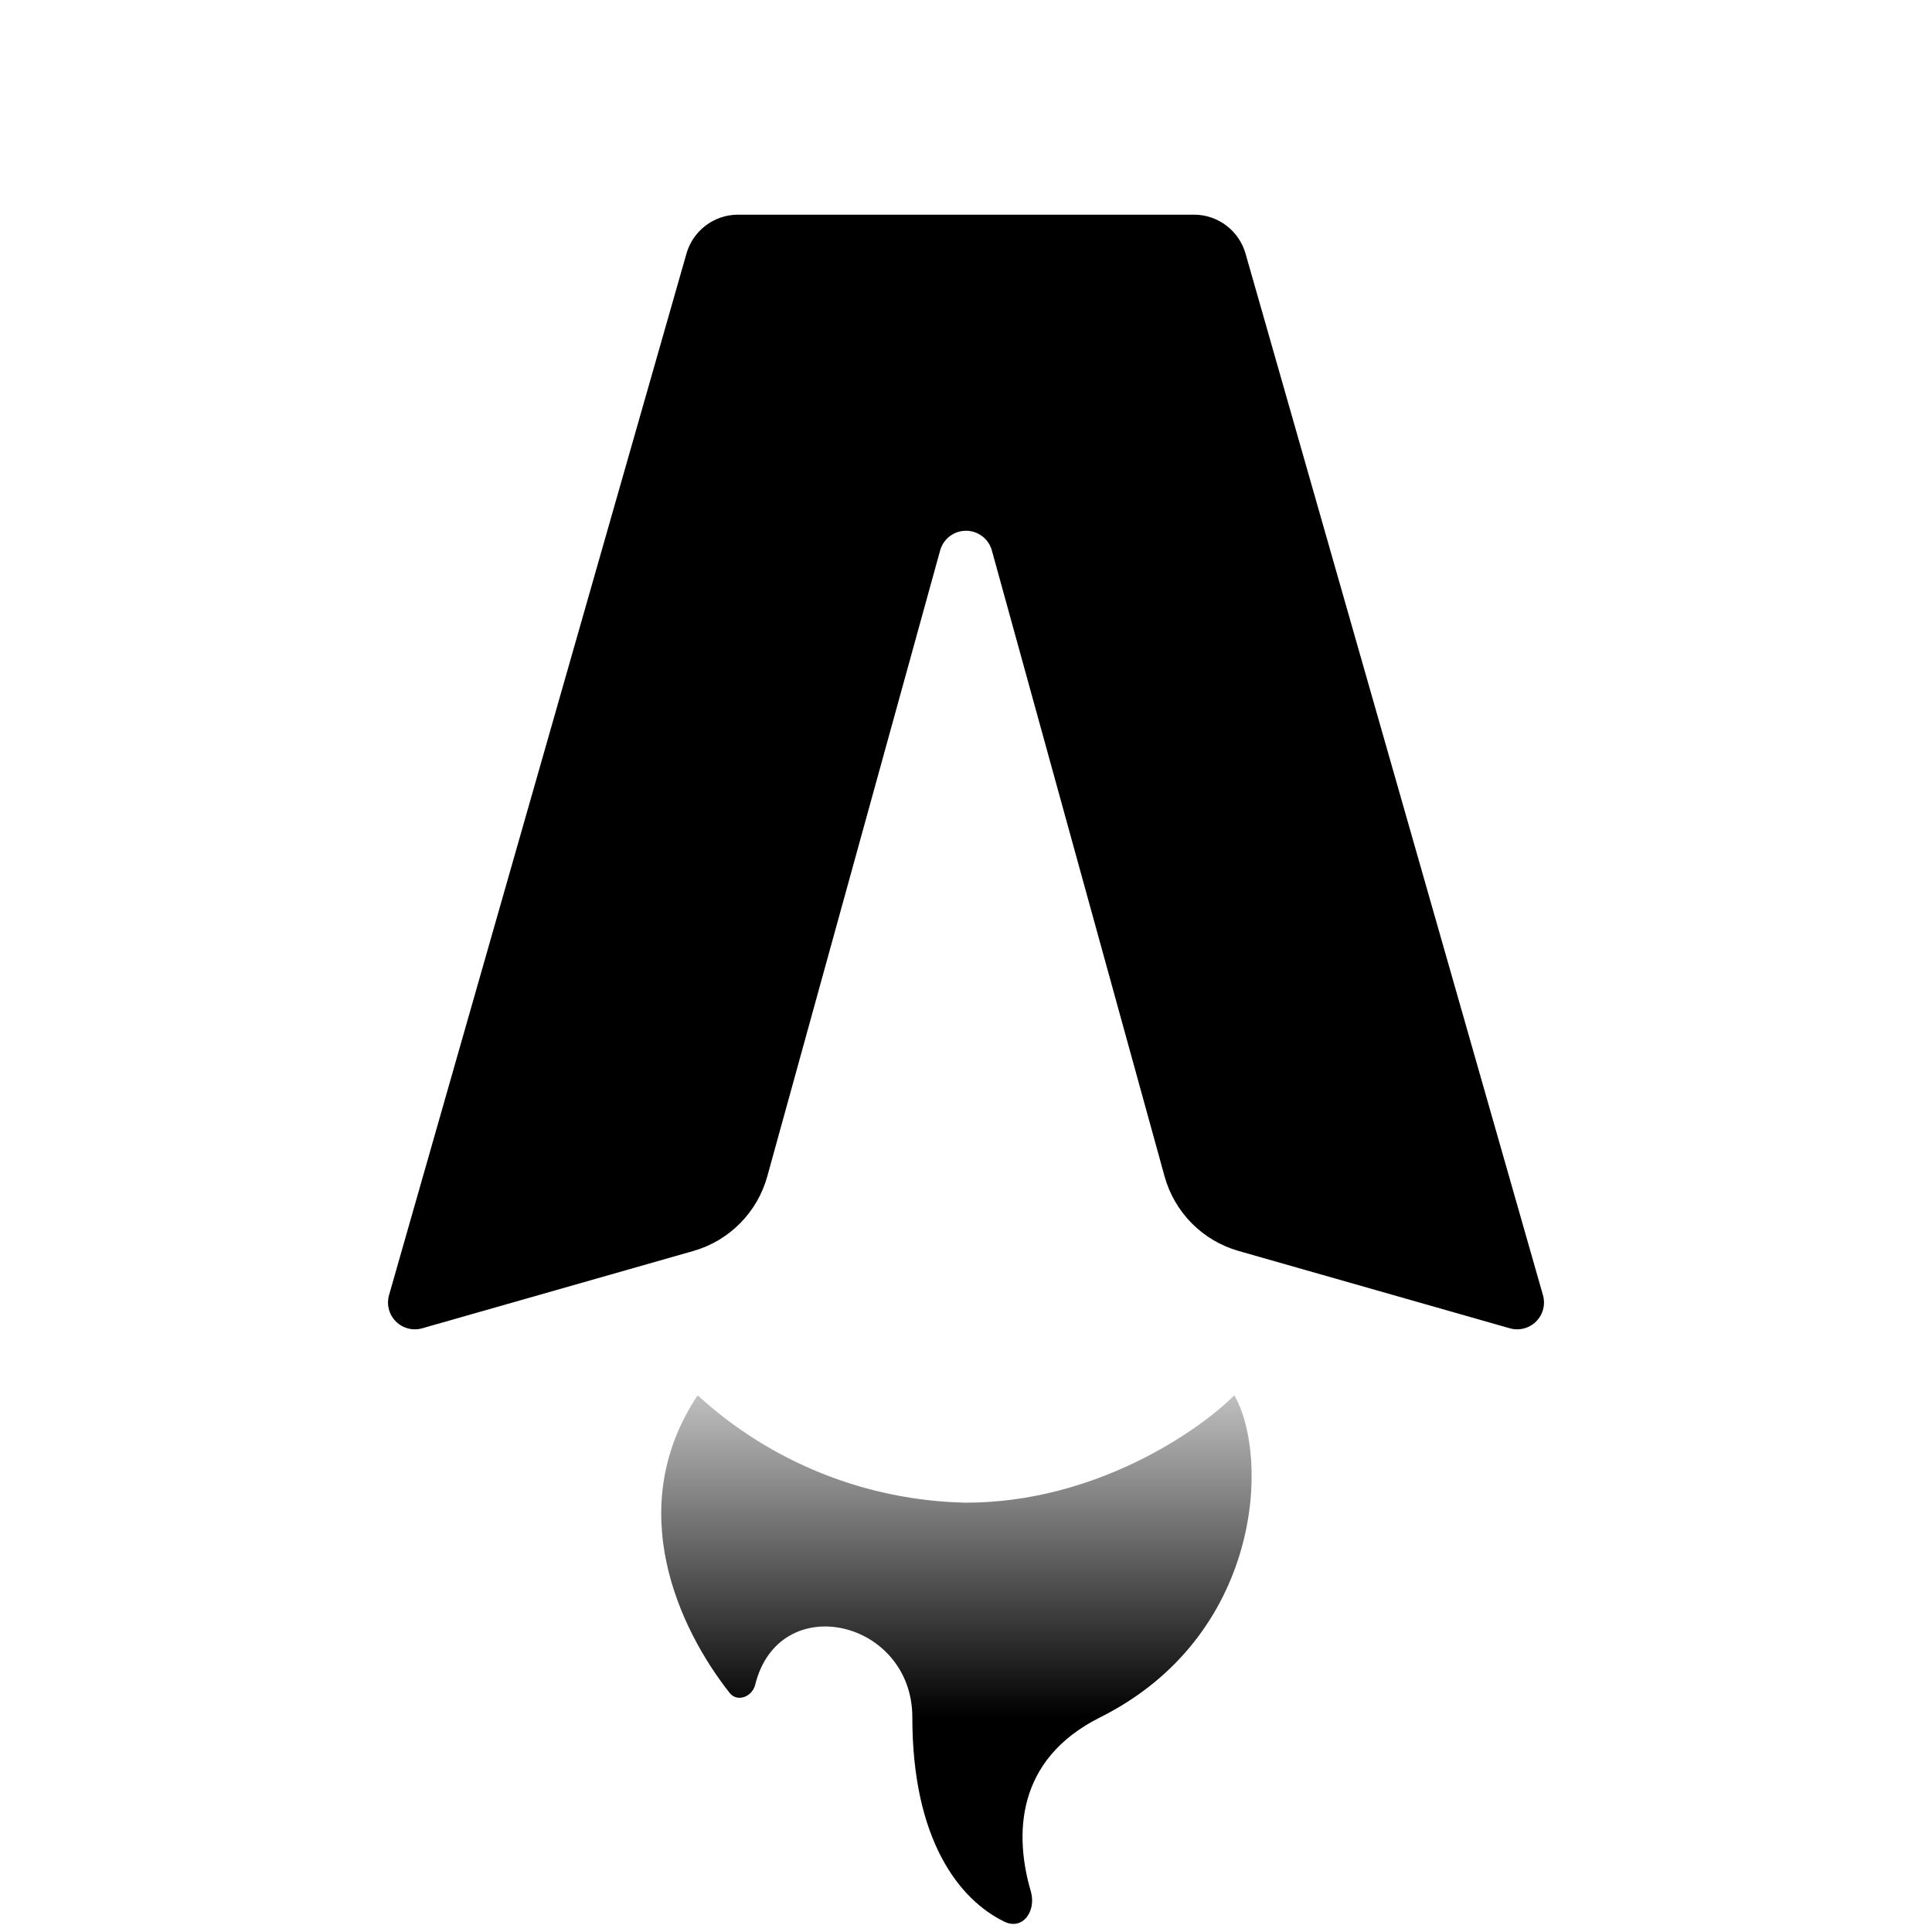
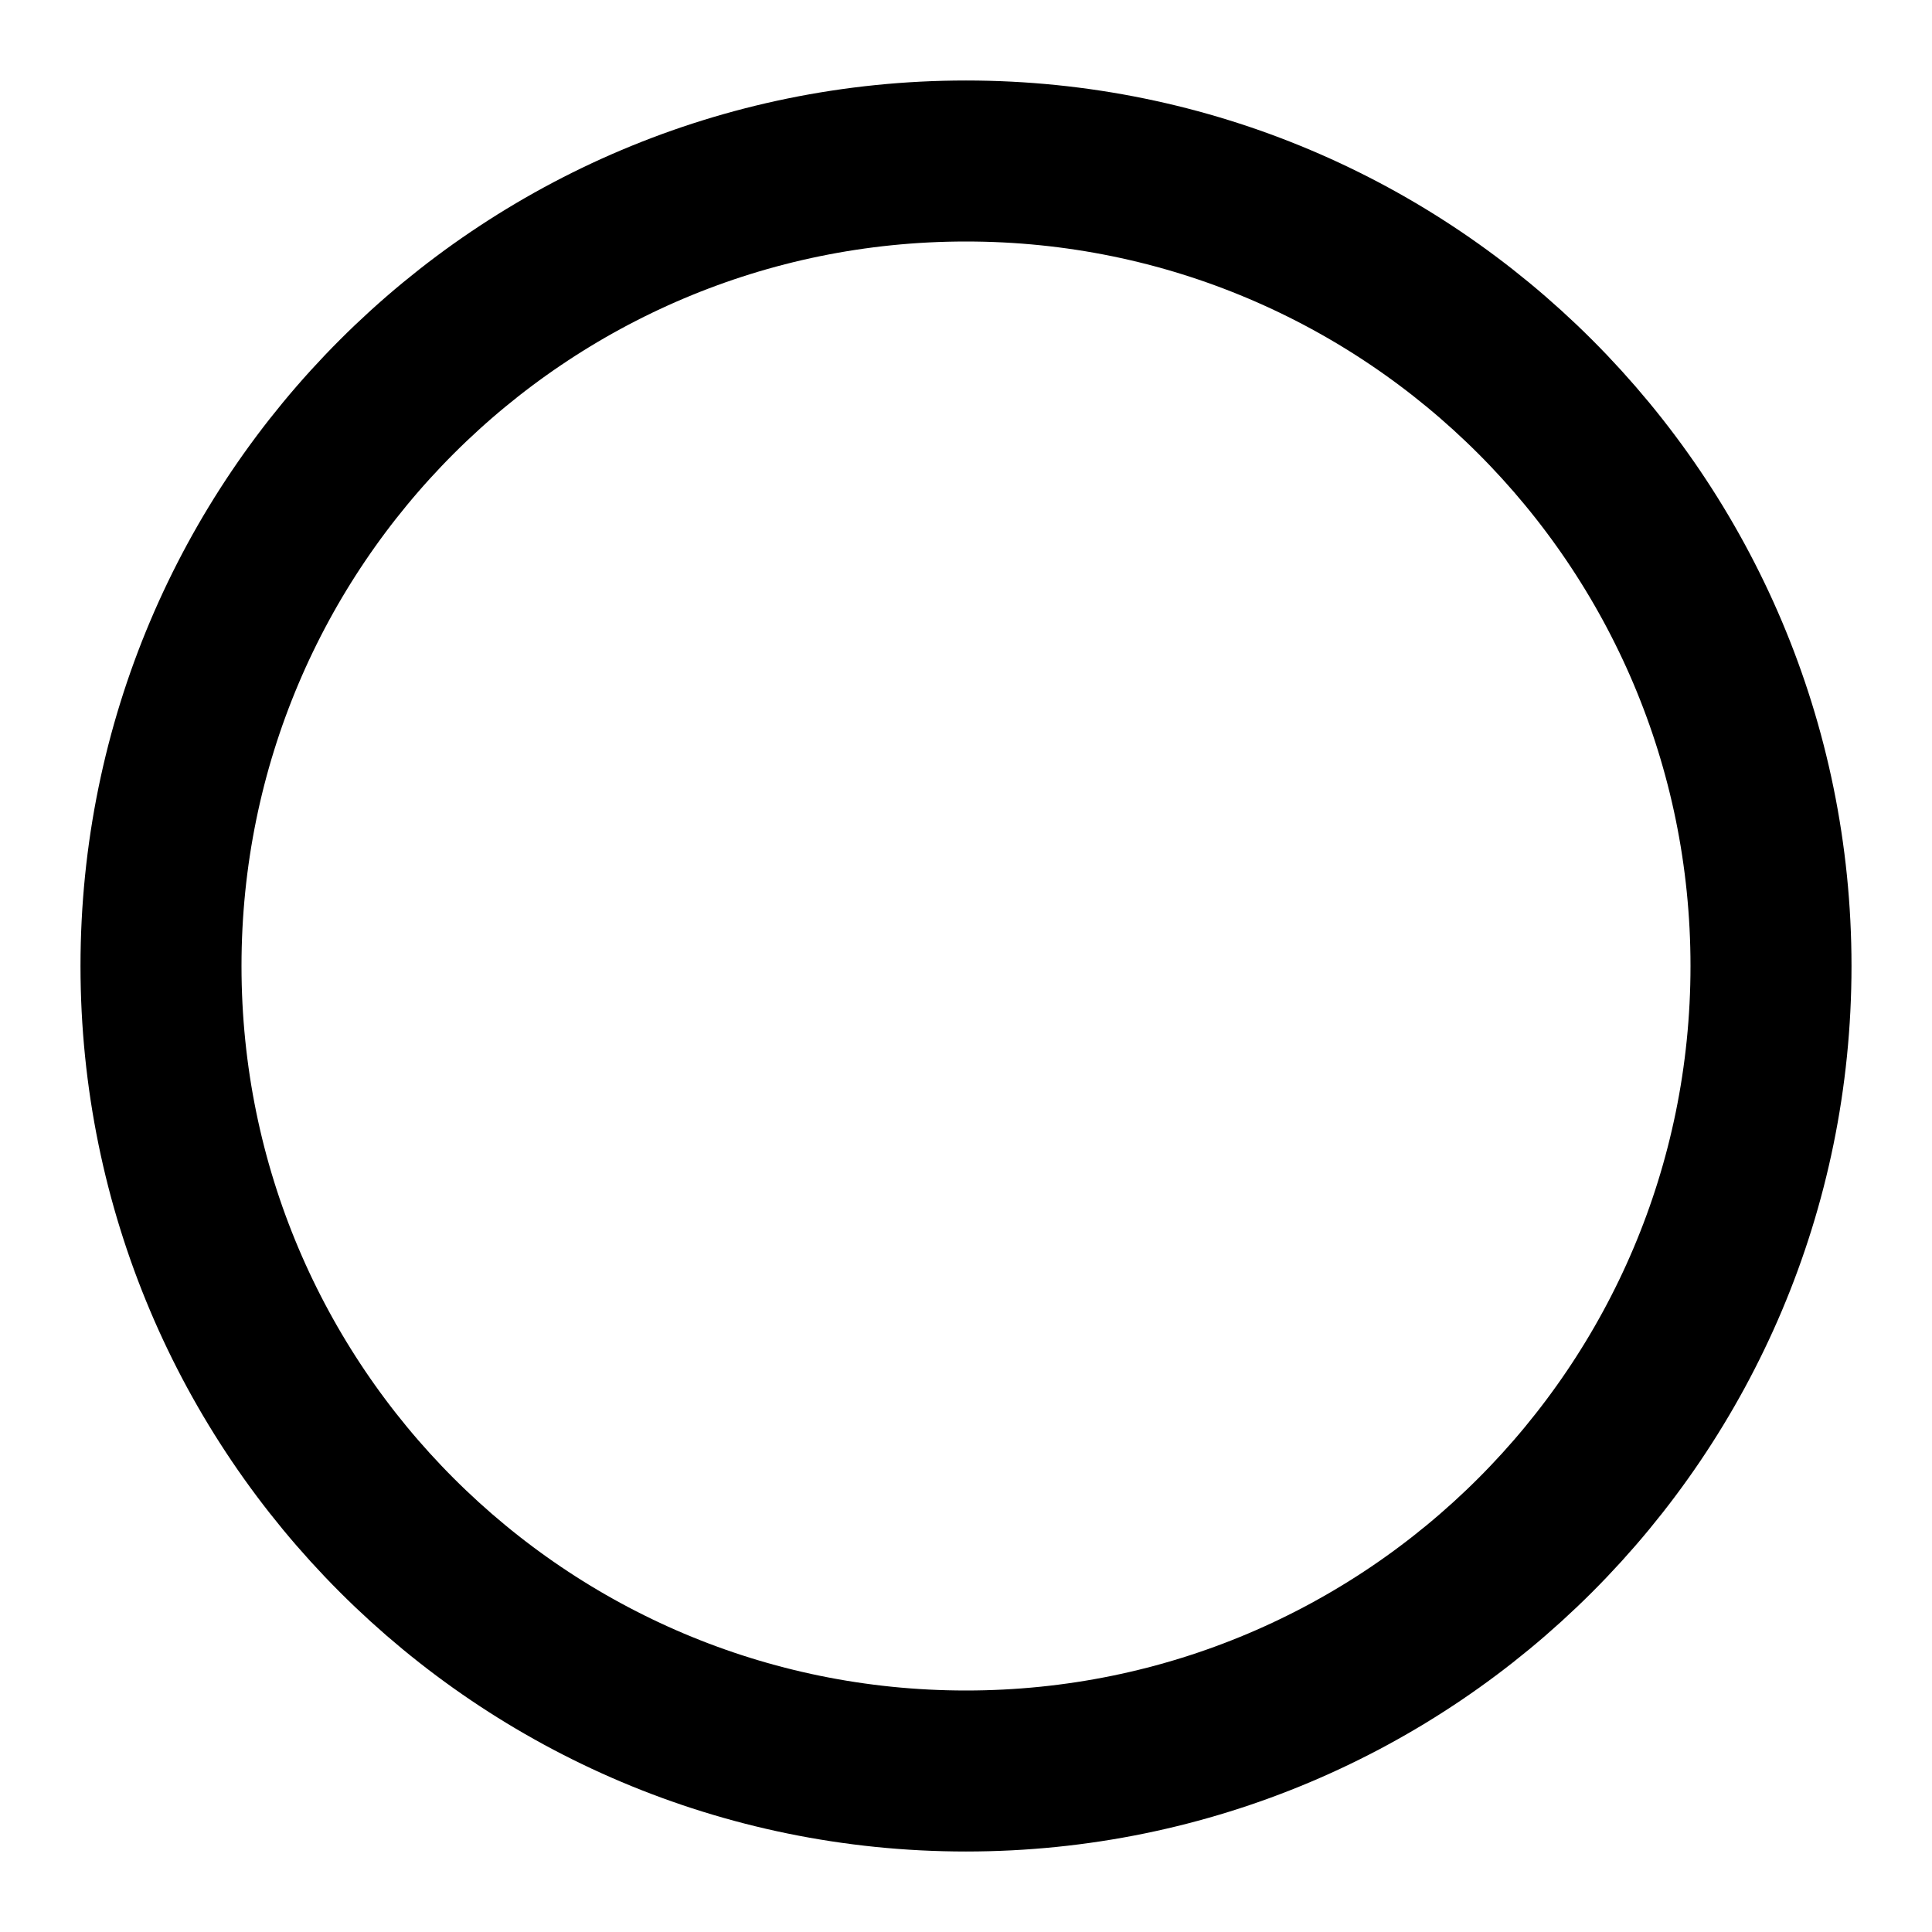
- <svg xmlns="http://www.w3.org/2000/svg" fill="none" viewBox="0 0 36 36">
-   <path fill="#000" d="M22.25 4h-8.5a1 1 0 0 0-.96.73l-5.54 19.4a.5.5 0 0 0 .62.62l5.05-1.44a2 2 0 0 0 1.38-1.4l3.22-11.66a.5.5 0 0 1 .96 0l3.22 11.67a2 2 0 0 0 1.38 1.39l5.05 1.44a.5.5 0 0 0 .62-.62l-5.54-19.4a1 1 0 0 0-.96-.73Z" />
-   <path fill="url(#gradient)" d="M18 28a7.63 7.63 0 0 1-5-2c-1.4 2.1-.35 4.35.6 5.55.14.17.41.07.47-.15.44-1.8 2.93-1.22 2.93.6 0 2.28.87 3.4 1.72 3.81.34.16.59-.2.49-.56-.31-1.05-.29-2.46 1.29-3.25 3-1.5 3.17-4.83 2.5-6-.67.67-2.6 2-5 2Z" />
-   <defs>
-     <linearGradient id="gradient" x1="16" x2="16" y1="32" y2="24" gradientUnits="userSpaceOnUse">
-       <stop stop-color="#000" />
-       <stop offset="1" stop-color="#000" stop-opacity="0" />
-     </linearGradient>
-   </defs>
-   <style>
-     @media (prefers-color-scheme:dark){:root{filter:invert(100%)}}
-   </style>
+ <svg xmlns="http://www.w3.org/2000/svg" width="24" height="24" viewBox="0 0 24 24" fill="none" stroke="currentColor" stroke-width="2" stroke-linecap="round" stroke-linejoin="round" class="feather feather-circle">
+   <circle cx="12" cy="12" r="10" />
</svg>
